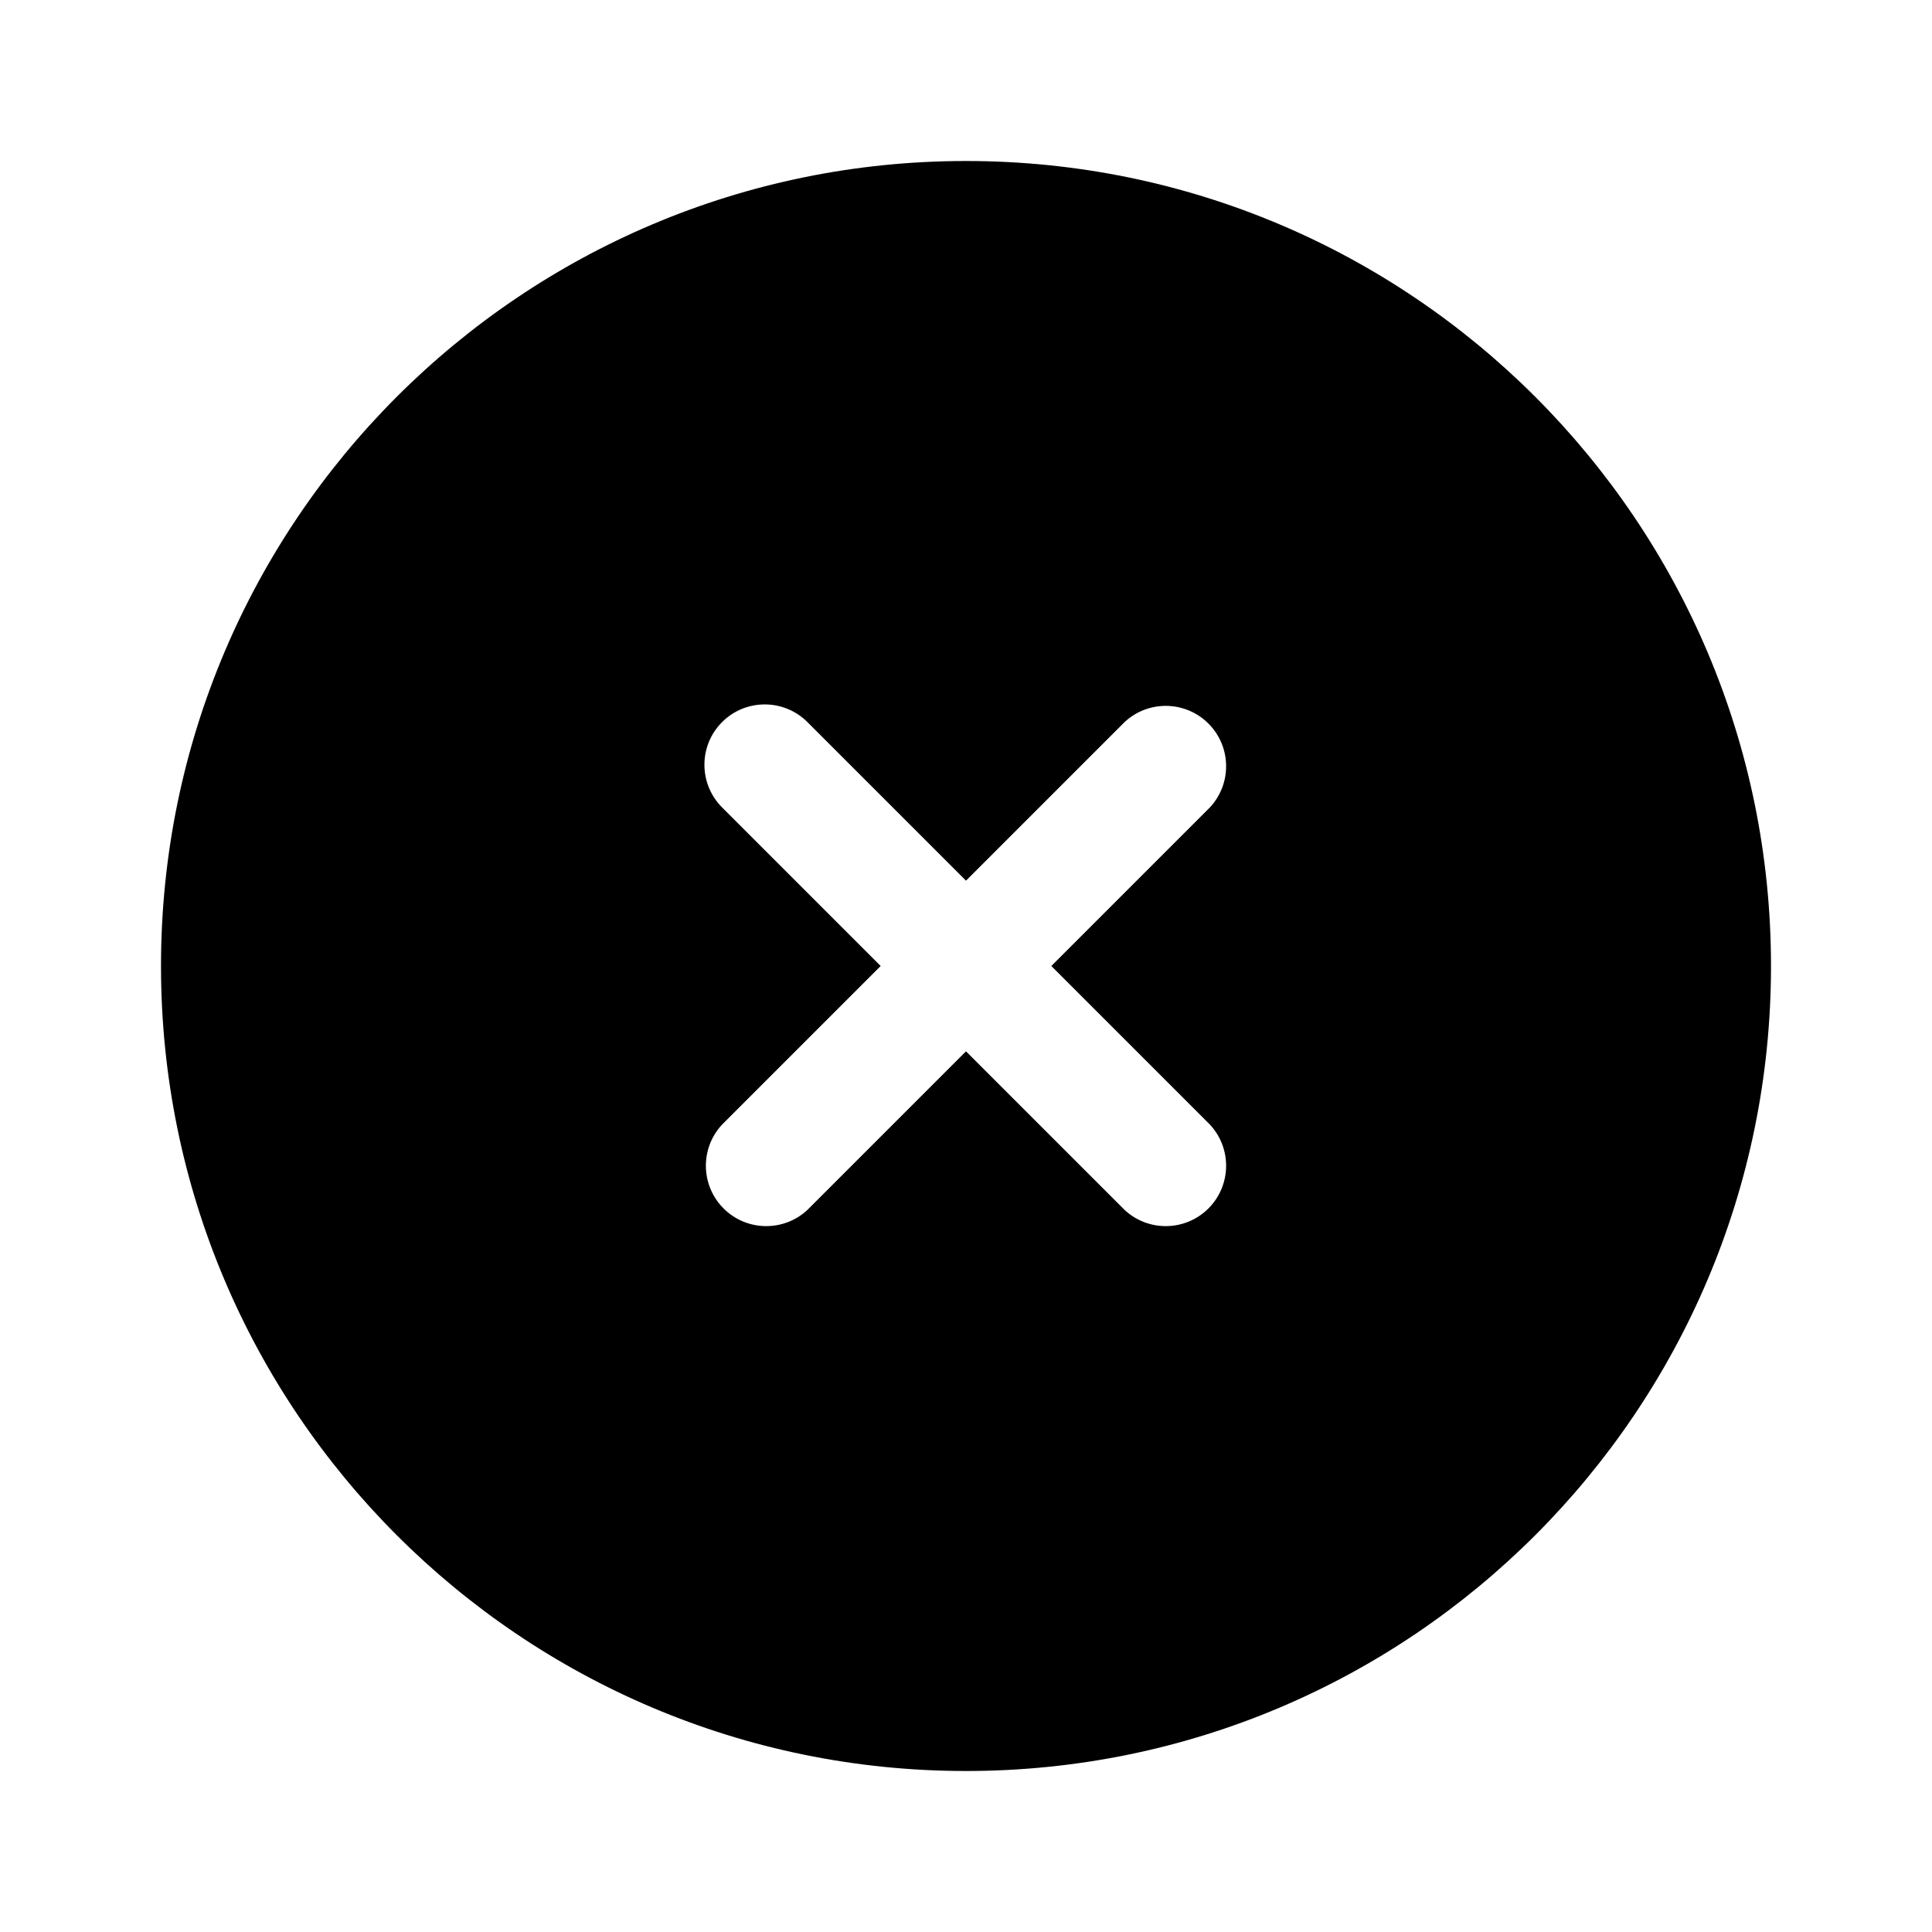
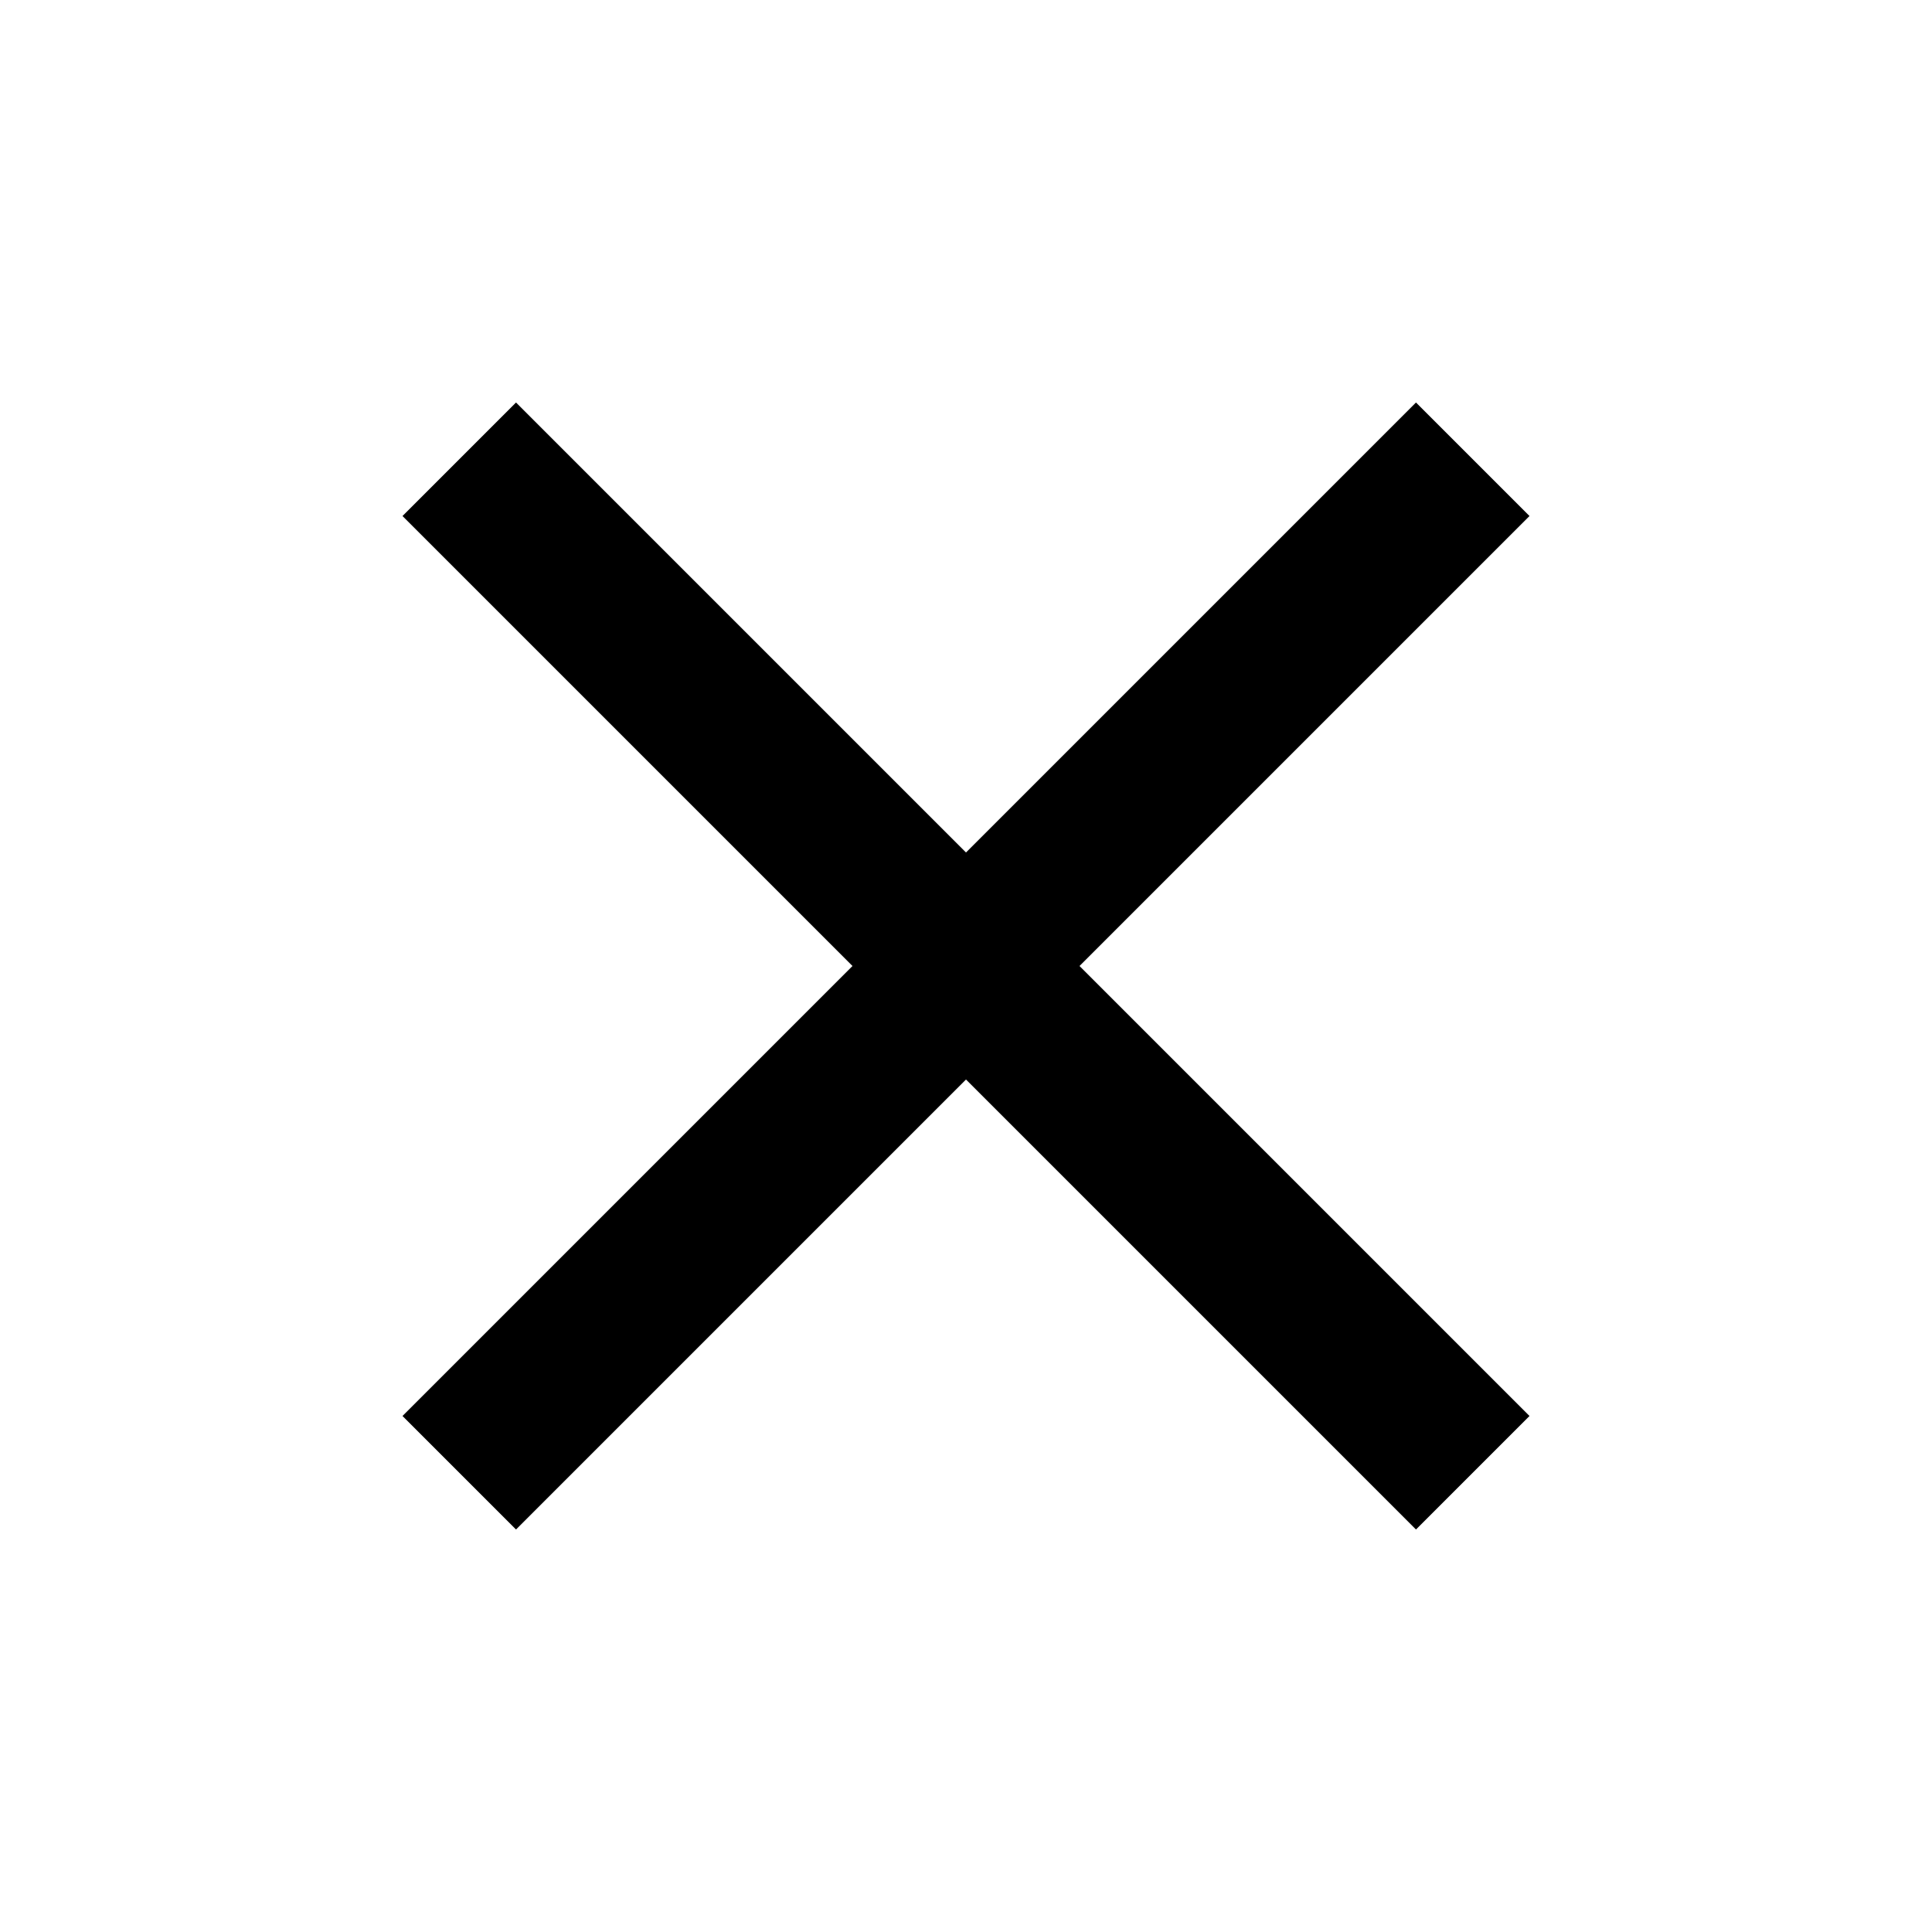
<svg xmlns="http://www.w3.org/2000/svg" width="24" height="24" viewBox="0 0 24 24">
-   <path fill="currentColor" fill-rule="evenodd" d="M22 12c0 5.523-4.477 10-10 10S2 17.523 2 12S6.477 2 12 2s10 4.477 10 10M8.97 8.97a.75.75 0 0 1 1.06 0L12 10.94l1.97-1.97a.75.75 0 0 1 1.06 1.06L13.06 12l1.97 1.97a.75.75 0 0 1-1.06 1.06L12 13.06l-1.97 1.97a.75.75 0 0 1-1.06-1.06L10.94 12l-1.97-1.97a.75.75 0 0 1 0-1.06" clip-rule="evenodd" />
+   <path fill="currentColor" d="M19 6.41L17.59 5 12 10.59 6.41 5 5 6.41 10.59 12 5 17.59 6.41 19 12 13.41 17.59 19 19 17.59 13.41 12z" />
</svg>
